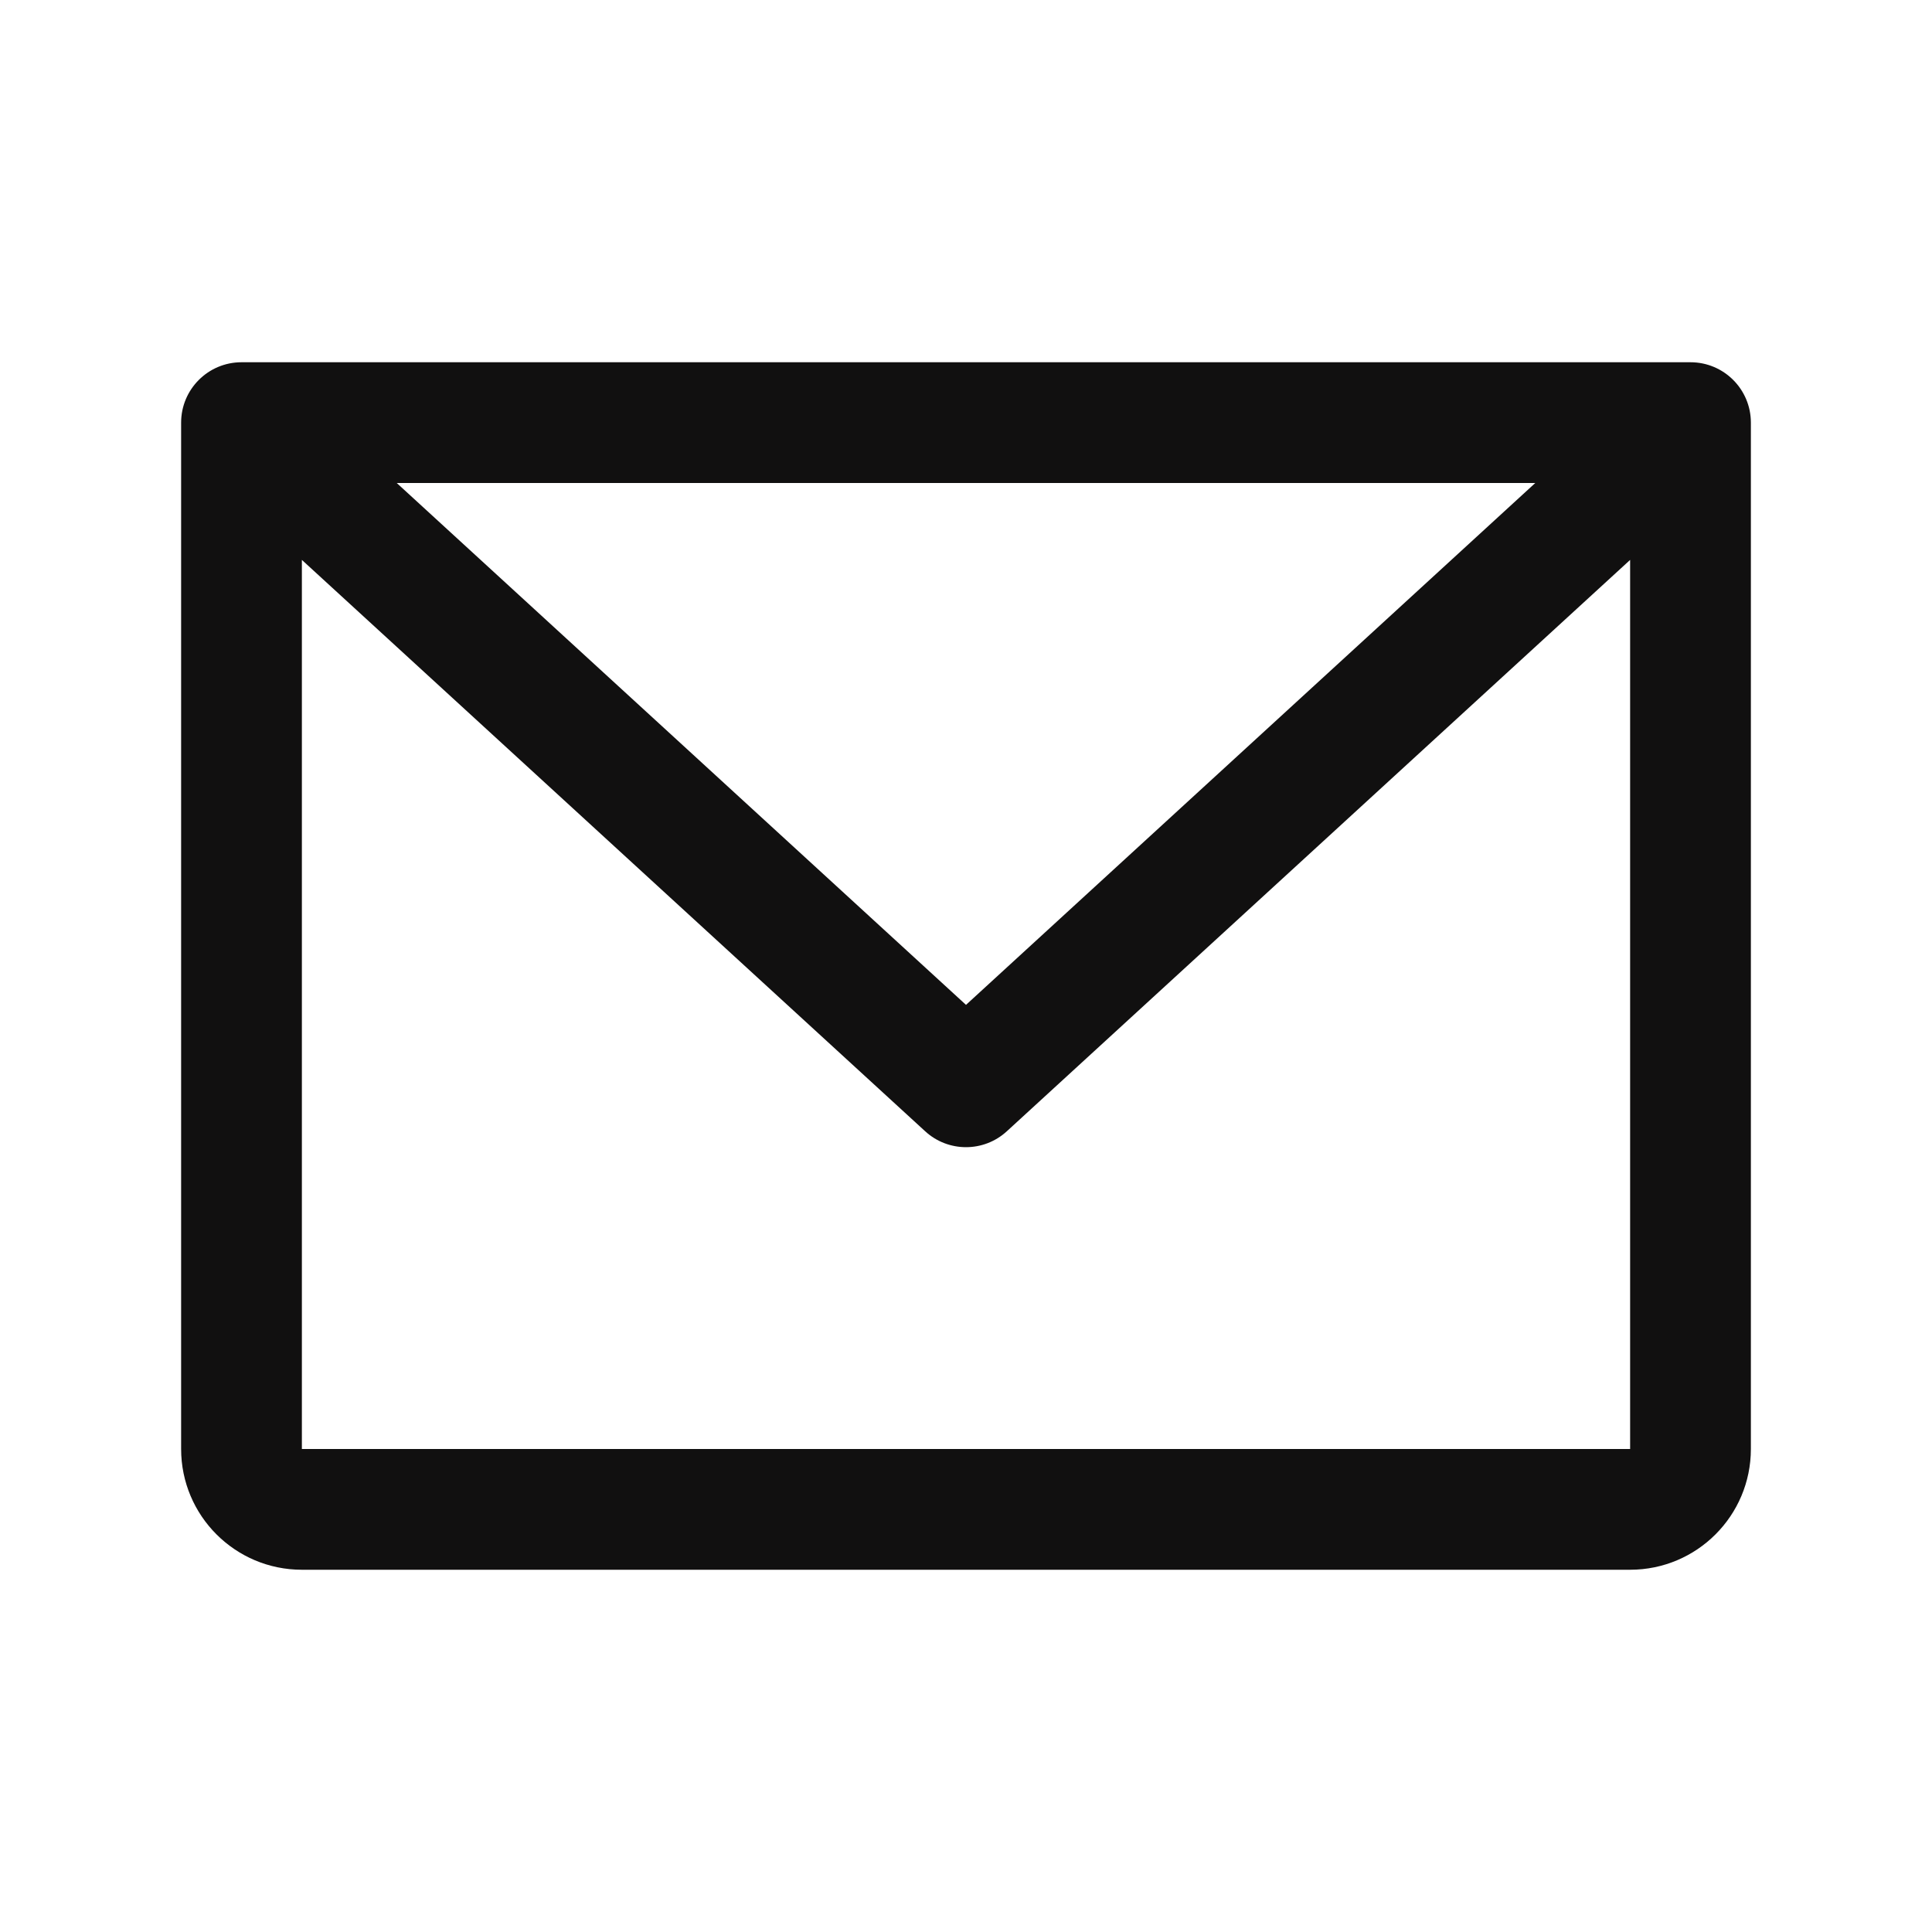
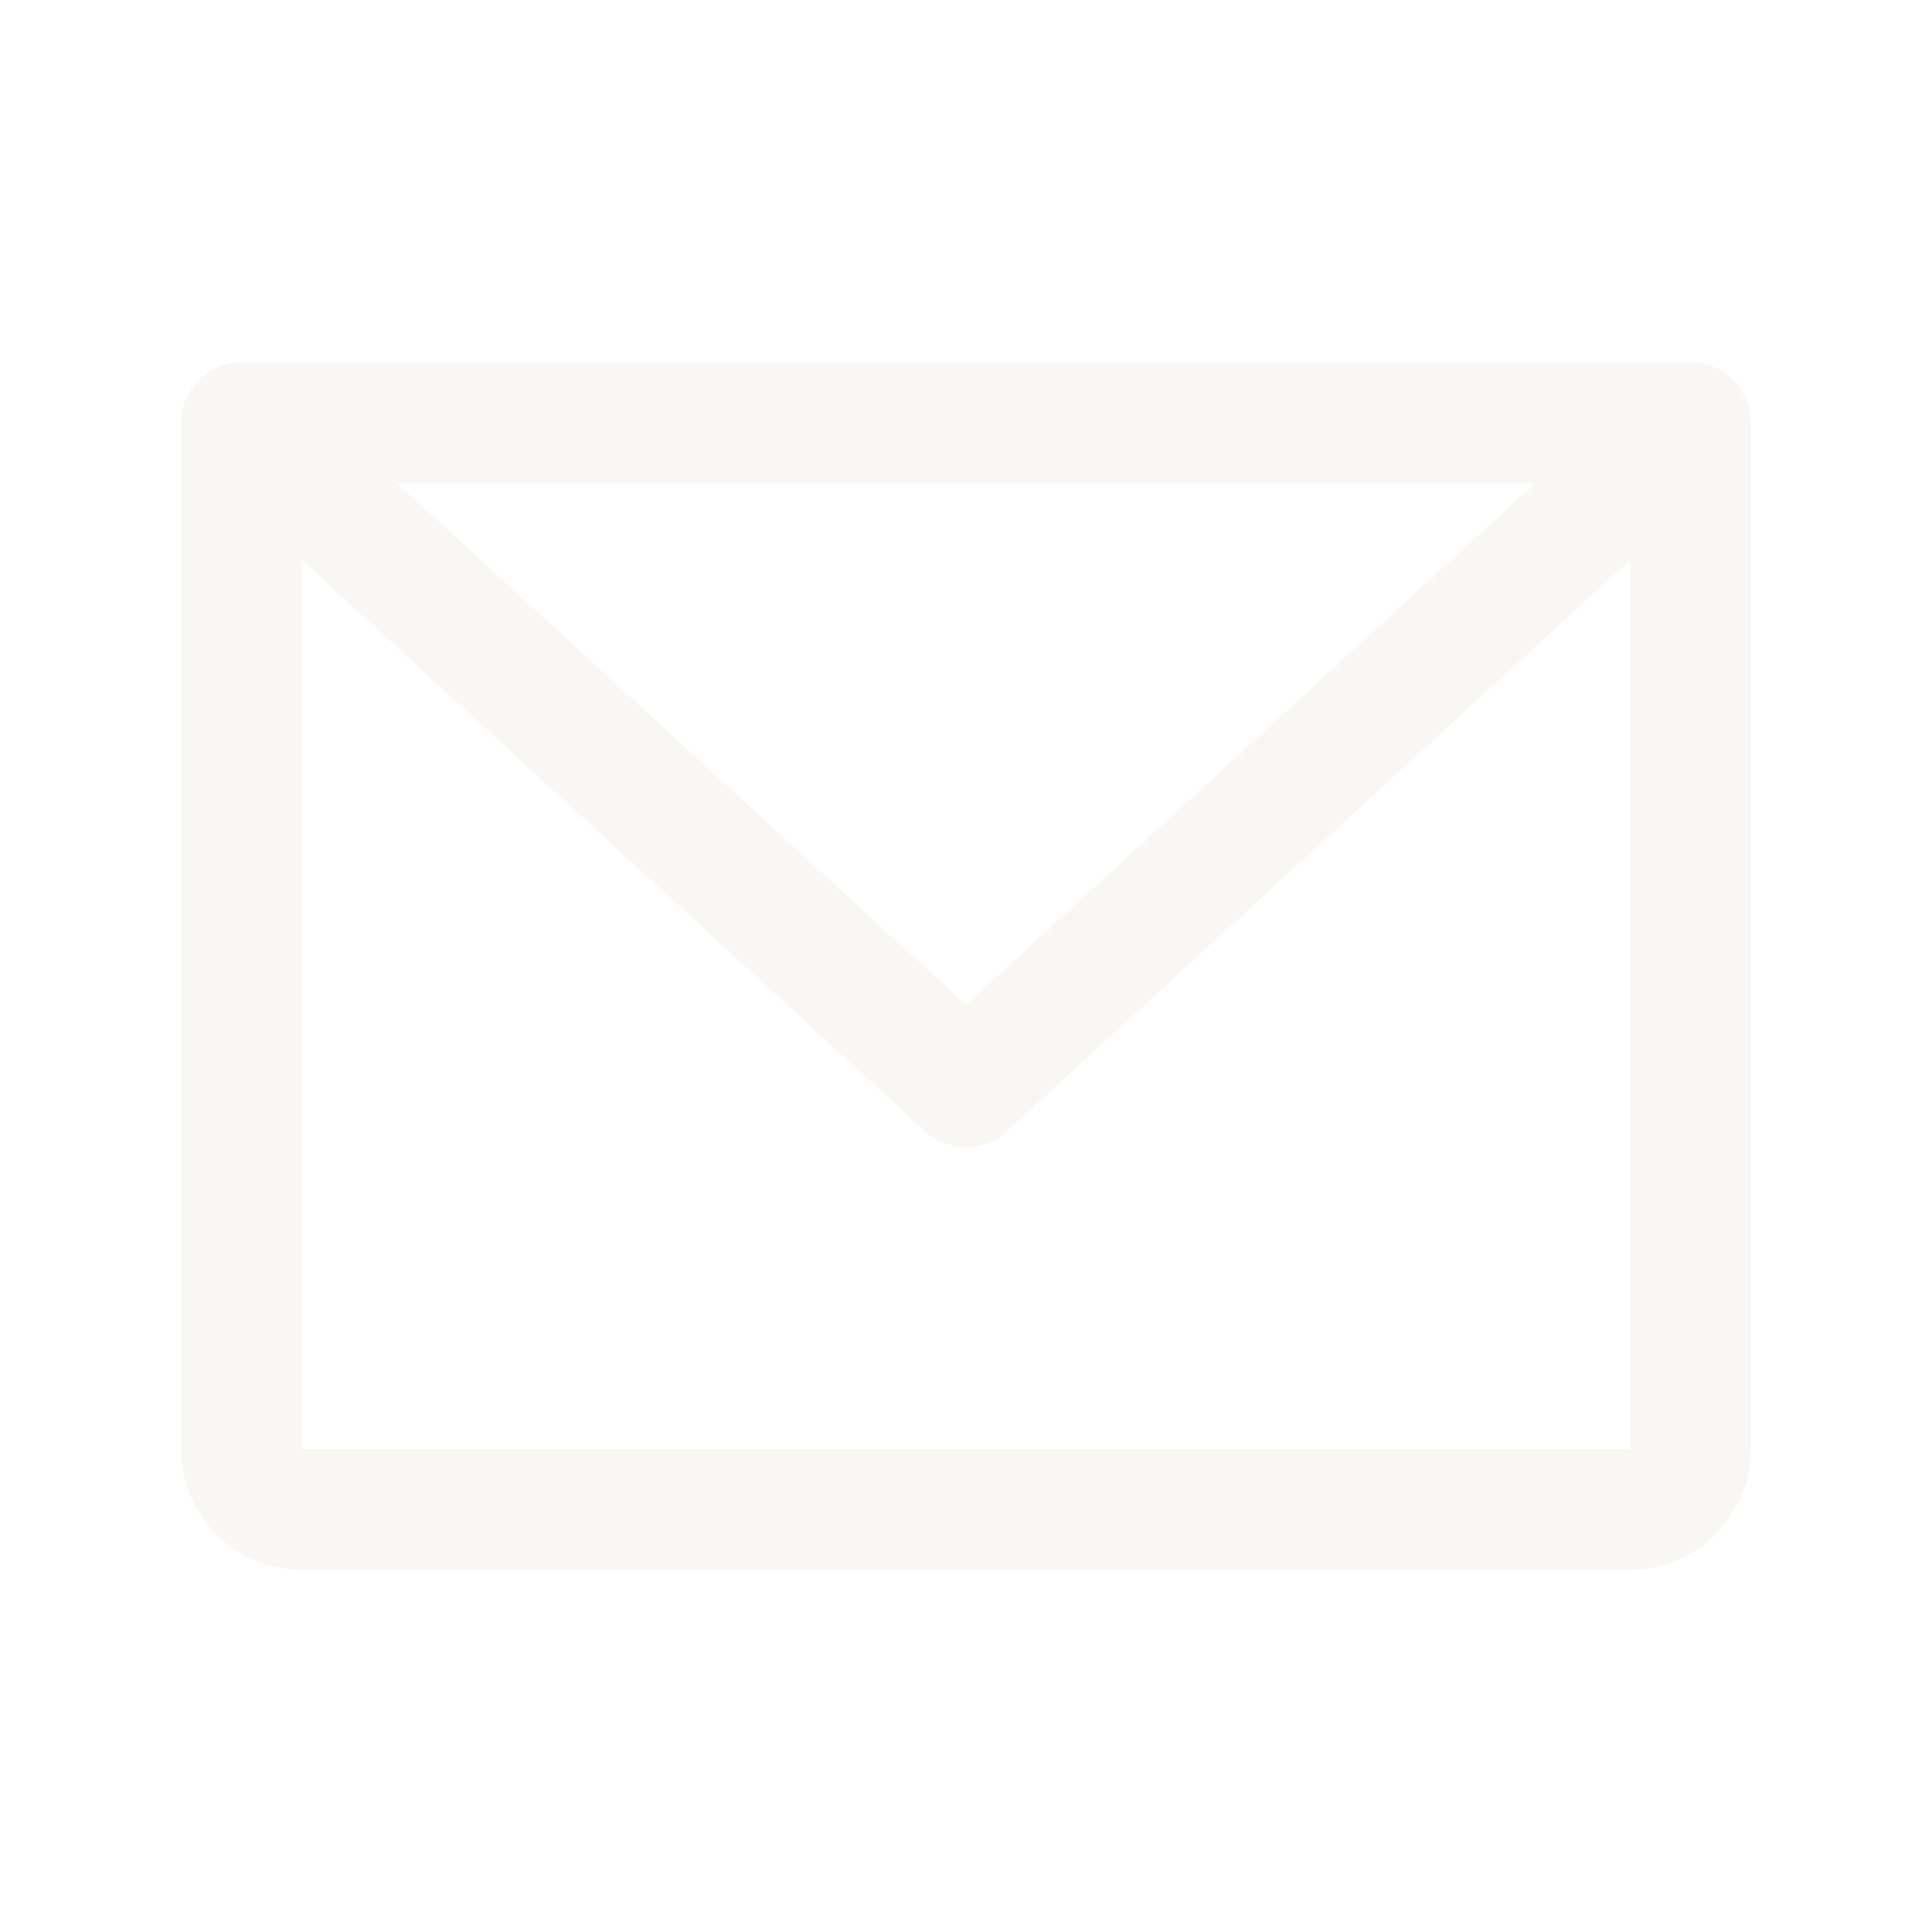
- <svg xmlns="http://www.w3.org/2000/svg" width="32" height="32" fill="#111010" viewBox="0 0 256 256">
+ <svg xmlns="http://www.w3.org/2000/svg" width="32" height="32" fill="#f8f7f4" viewBox="0 0 256 256">
  <path d="M224,48H32a8,8,0,0,0-8,8V192a16,16,0,0,0,16,16H216a16,16,0,0,0,16-16V56A8,8,0,0,0,224,48ZM203.43,64,128,133.15,52.57,64ZM216,192H40V74.19l82.59,75.71a8,8,0,0,0,10.82,0L216,74.19V192Z" />
</svg>
